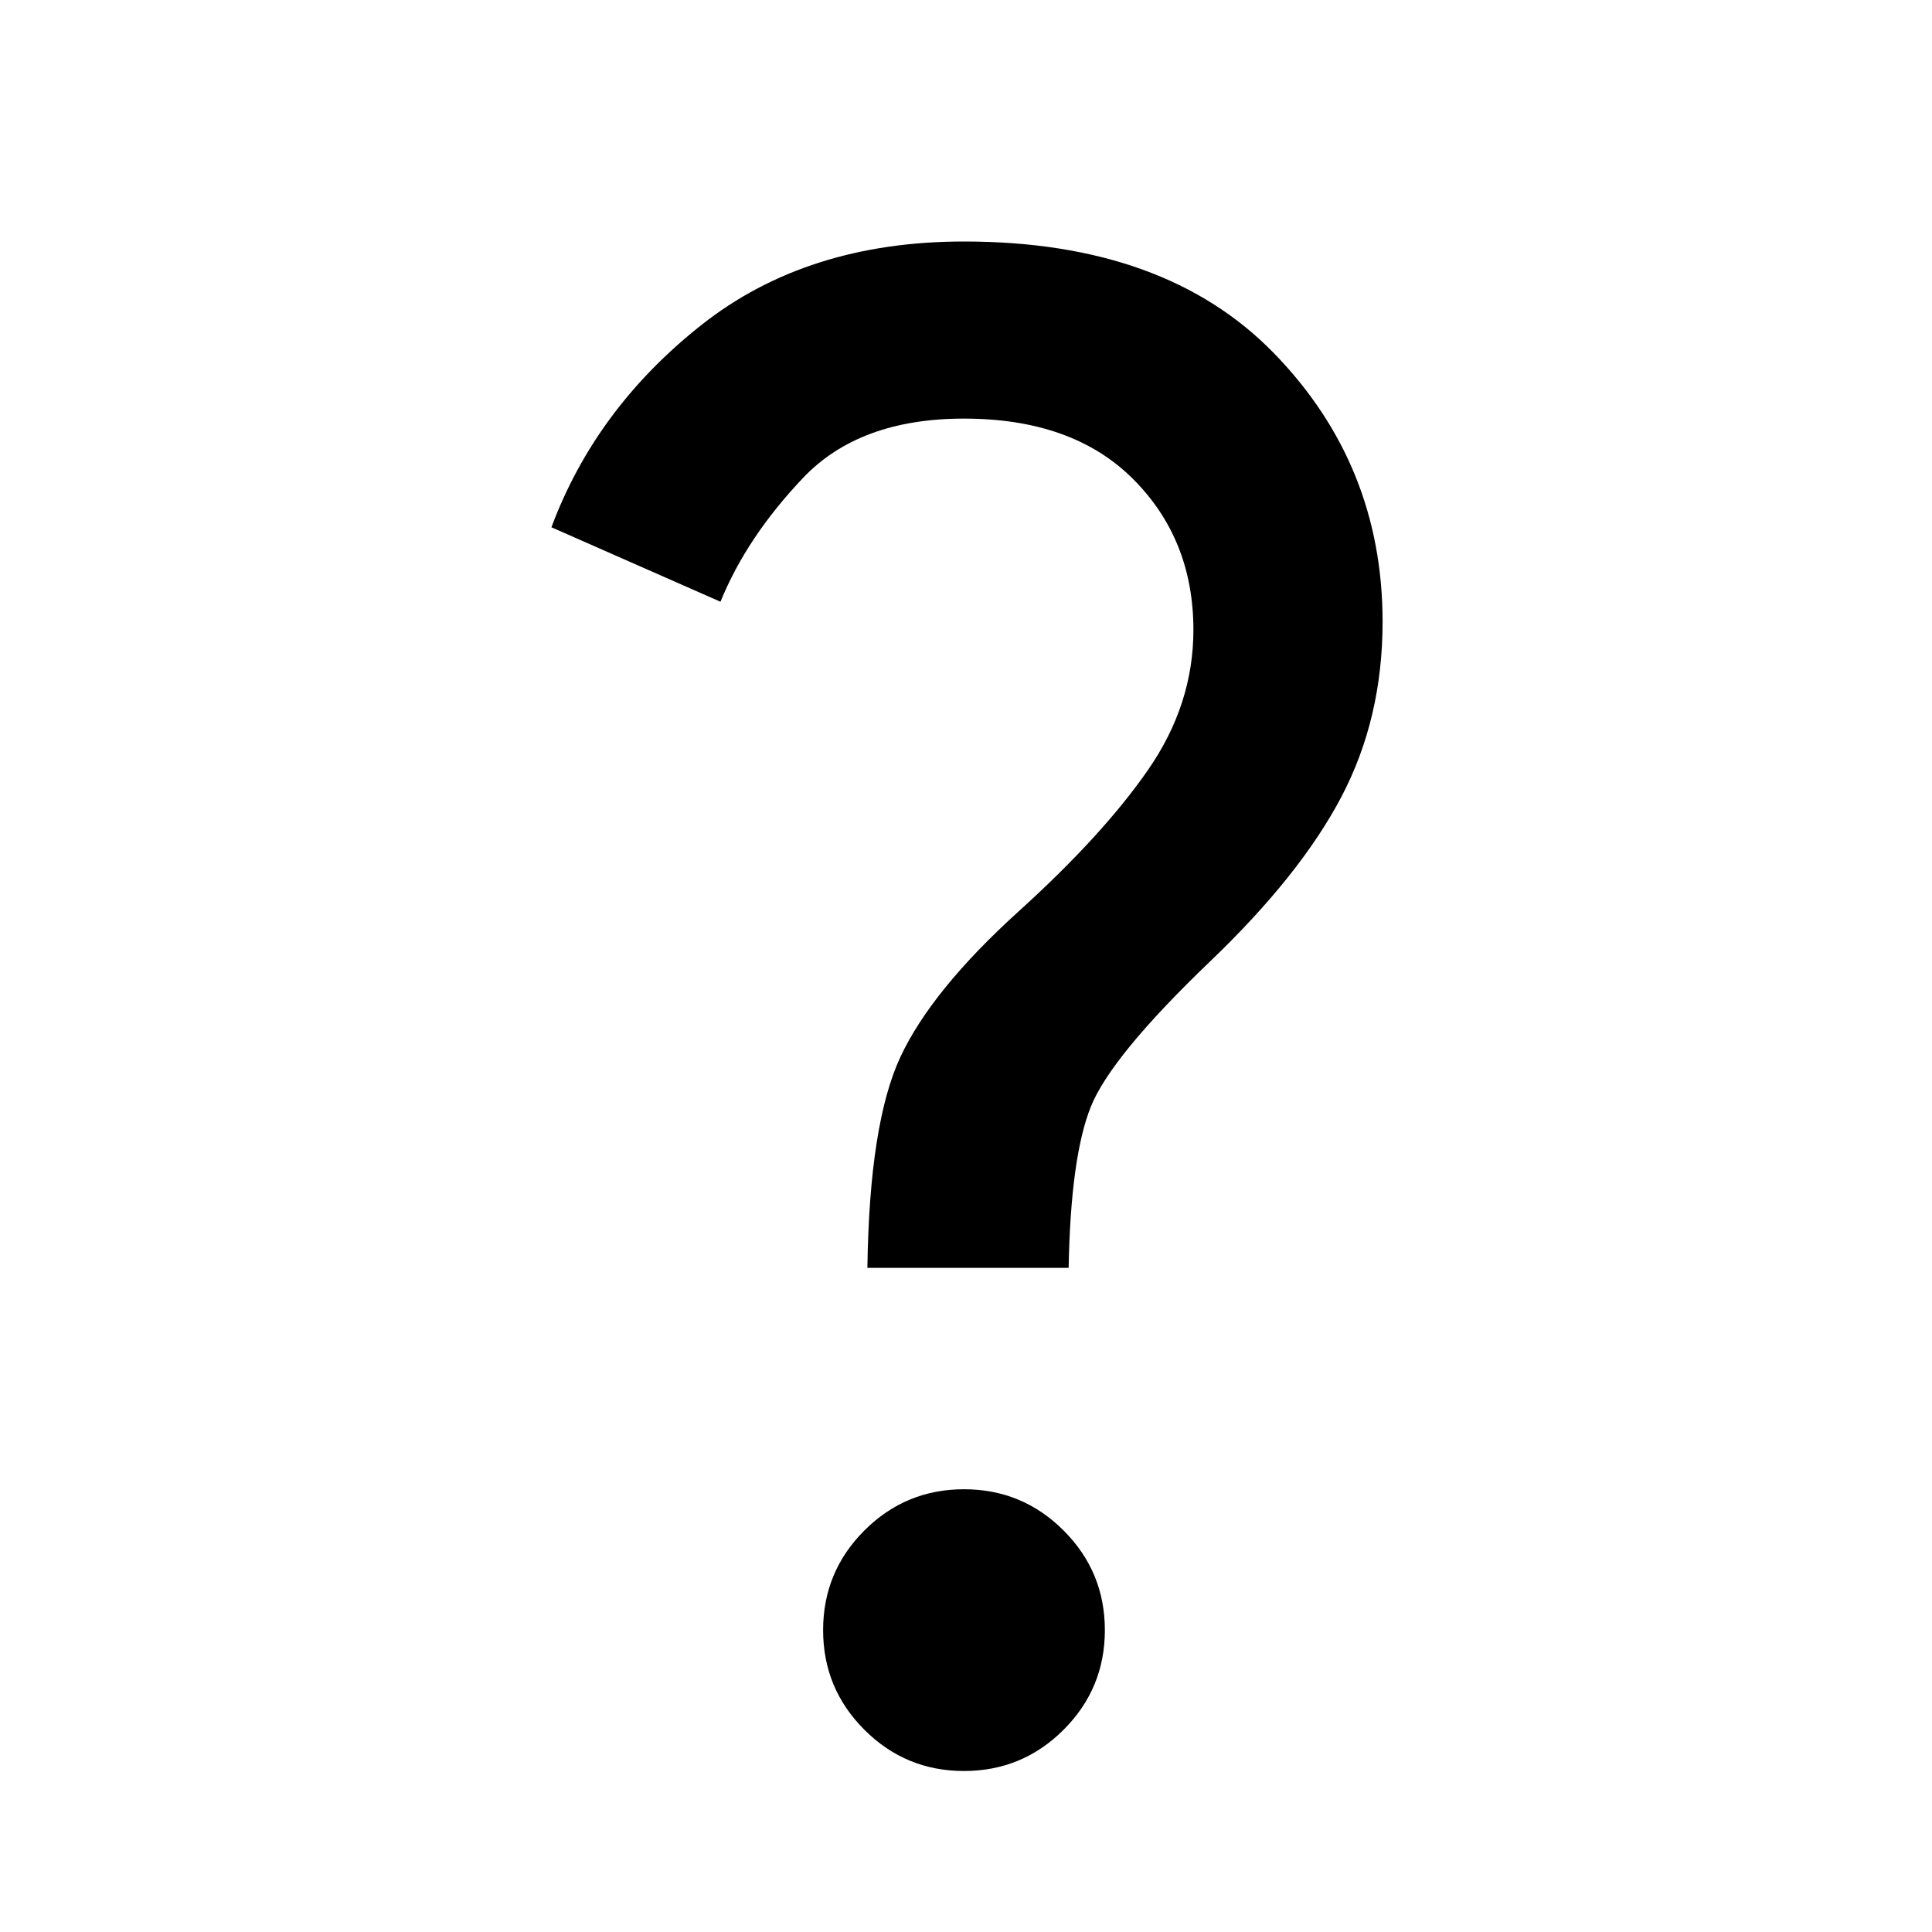
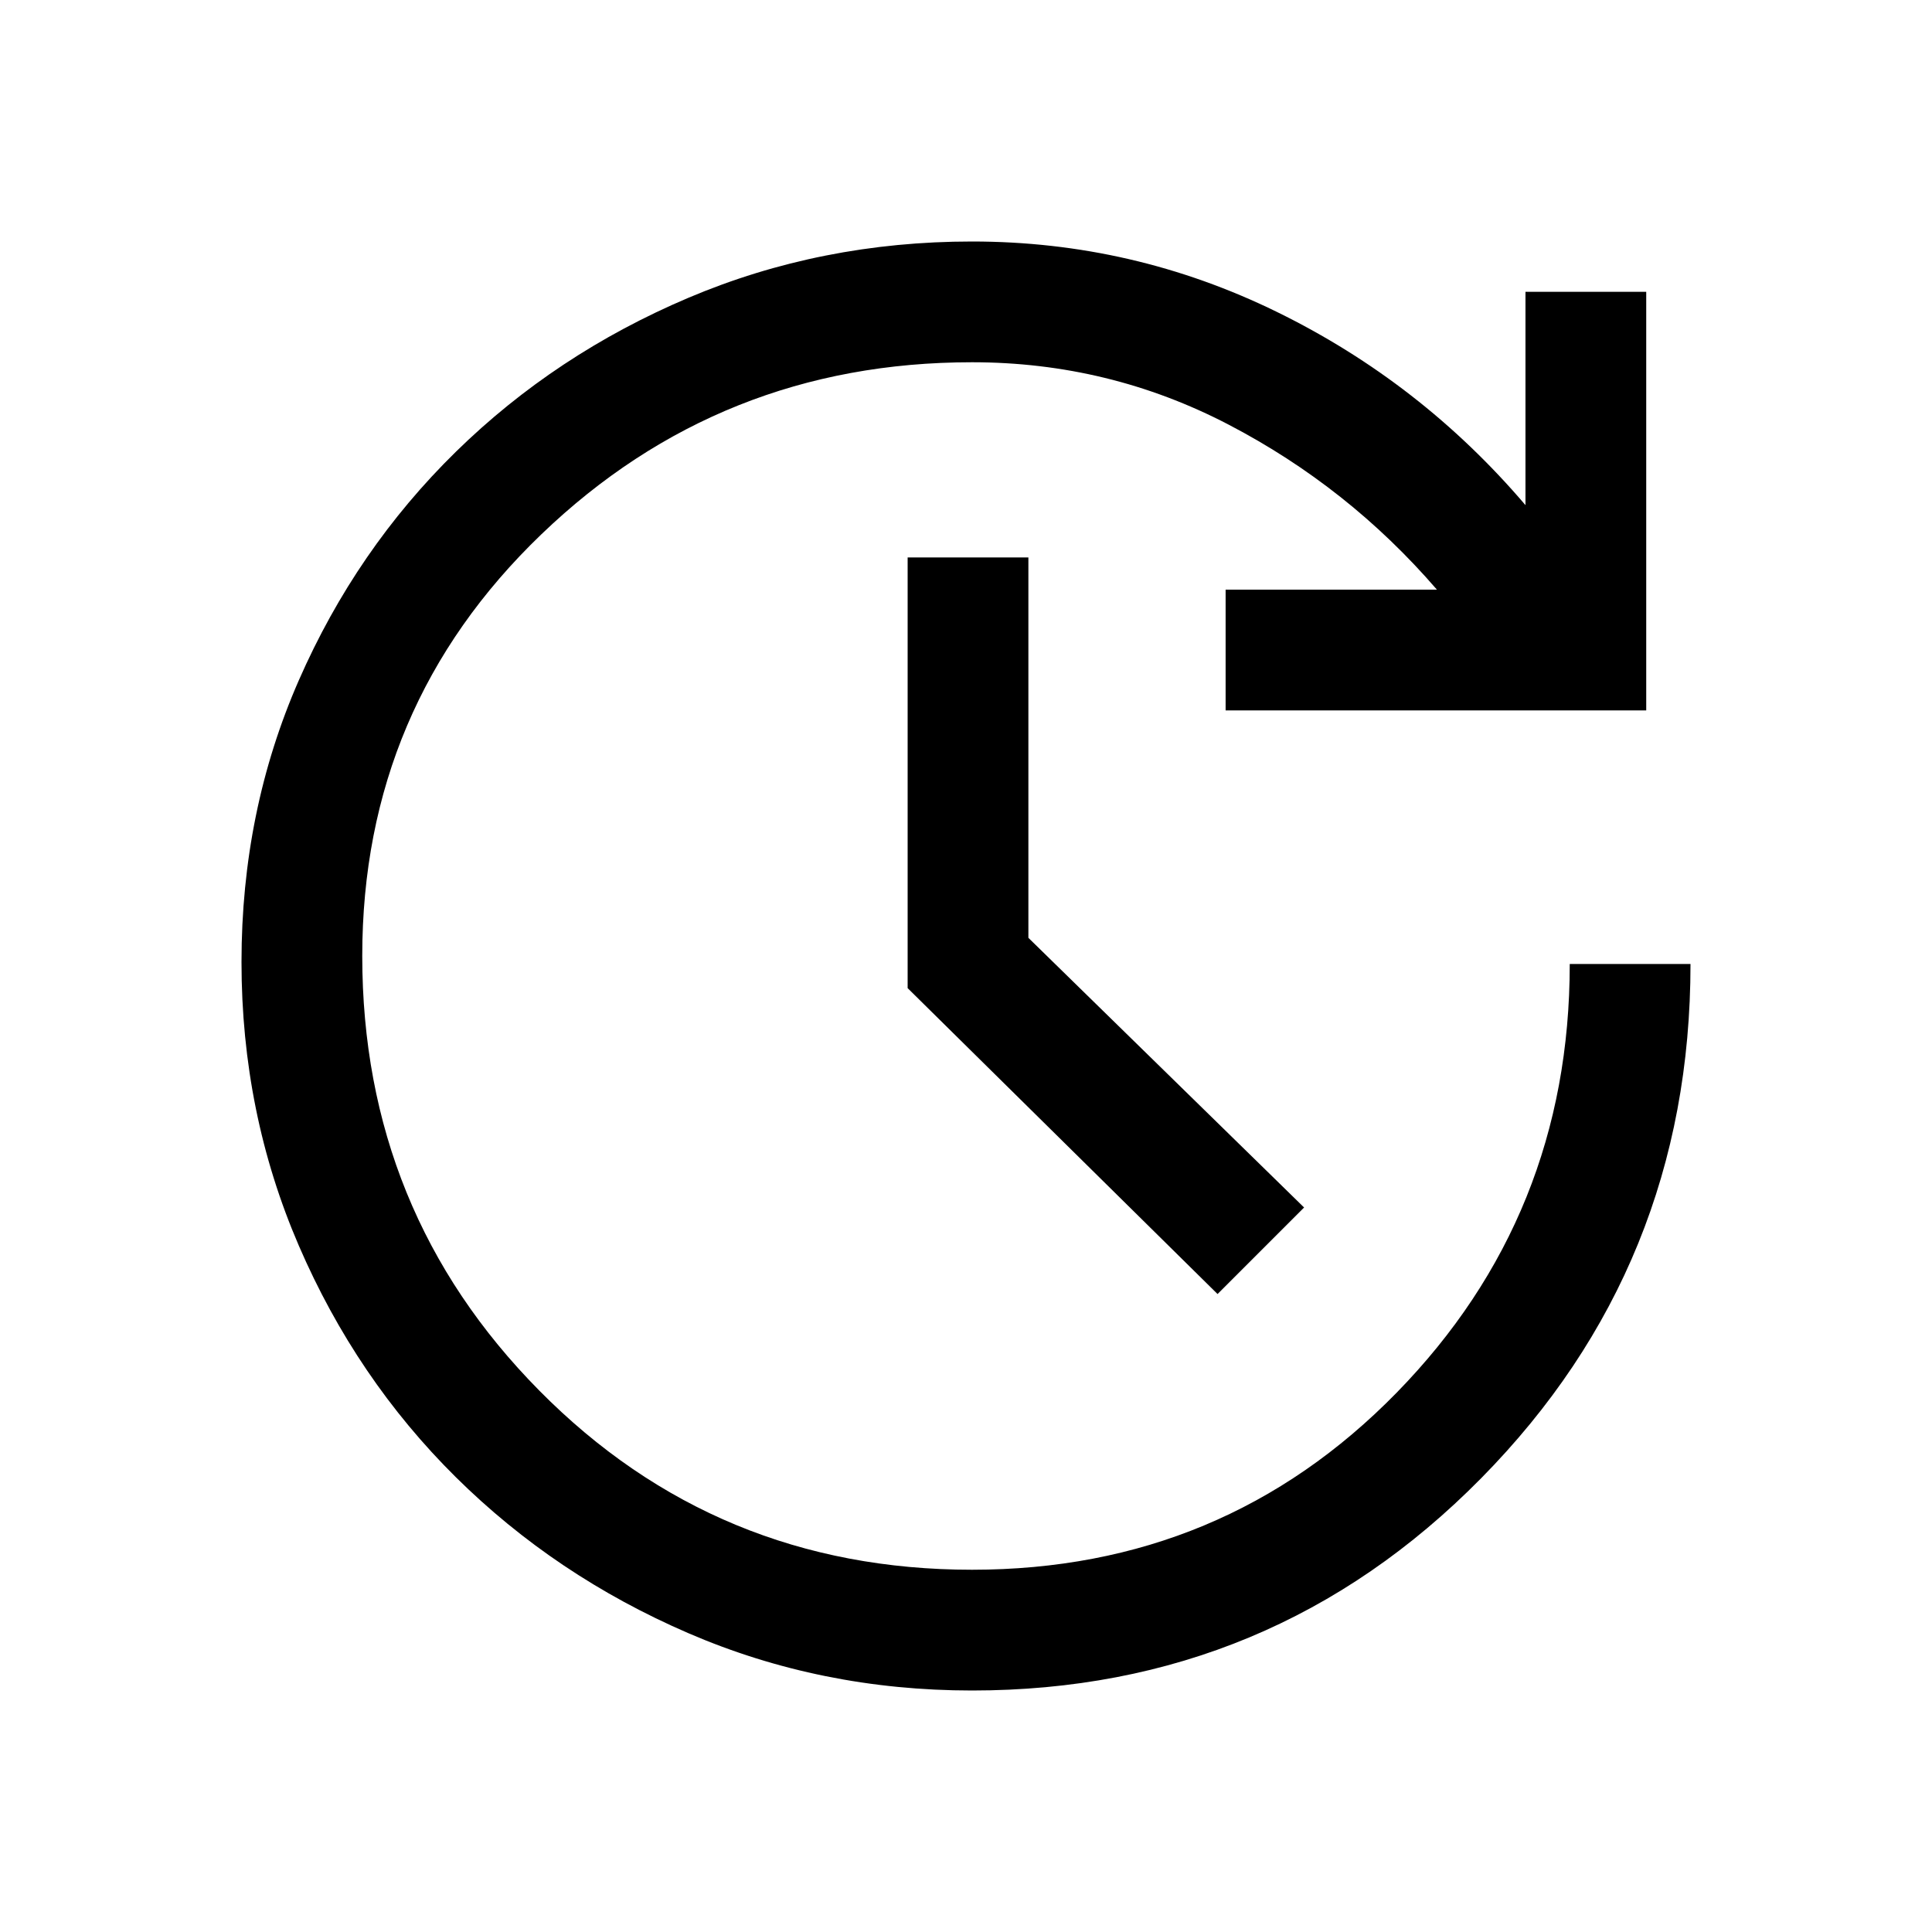
<svg xmlns="http://www.w3.org/2000/svg" height="48" width="48">
-   <path d="M21.55 31.5q.05-3.6.825-5.25.775-1.65 2.925-3.6 2.1-1.9 3.225-3.525t1.125-3.475q0-2.25-1.5-3.75t-4.2-1.5q-2.6 0-4 1.475T17.9 14.95l-4.2-1.85q1.1-2.95 3.725-5.025T23.95 6q5 0 7.7 2.775t2.7 6.675q0 2.4-1.025 4.35-1.025 1.95-3.275 4.1-2.45 2.35-2.95 3.6t-.55 4Zm2.4 12.5q-1.45 0-2.475-1.025Q20.45 41.95 20.45 40.5q0-1.45 1.025-2.475Q22.5 37 23.95 37q1.45 0 2.475 1.025Q27.45 39.05 27.45 40.5q0 1.45-1.025 2.475Q25.4 44 23.95 44Z" />
+   <path d="M24.15 42q-3.75 0-7.05-1.425T11.325 36.7q-2.475-2.45-3.9-5.75Q6 27.65 6 23.9t1.425-7q1.425-3.25 3.9-5.675Q13.8 8.8 17.1 7.4 20.4 6 24.15 6q4 0 7.575 1.75t6.175 4.8v-5.3h3v10.4H30.45v-3h5.25q-2.2-2.55-5.175-4.1Q27.55 9 24.15 9q-6.25 0-10.7 4.275Q9 17.55 9 23.75q0 6.35 4.4 10.8Q17.8 39 24.15 39q6.25 0 10.55-4.4Q39 30.2 39 23.95h3q0 7.5-5.2 12.775T24.15 42Zm6.1-9.85-7.7-7.6v-10.7h3v9.45L32.4 30Z" />
</svg>
